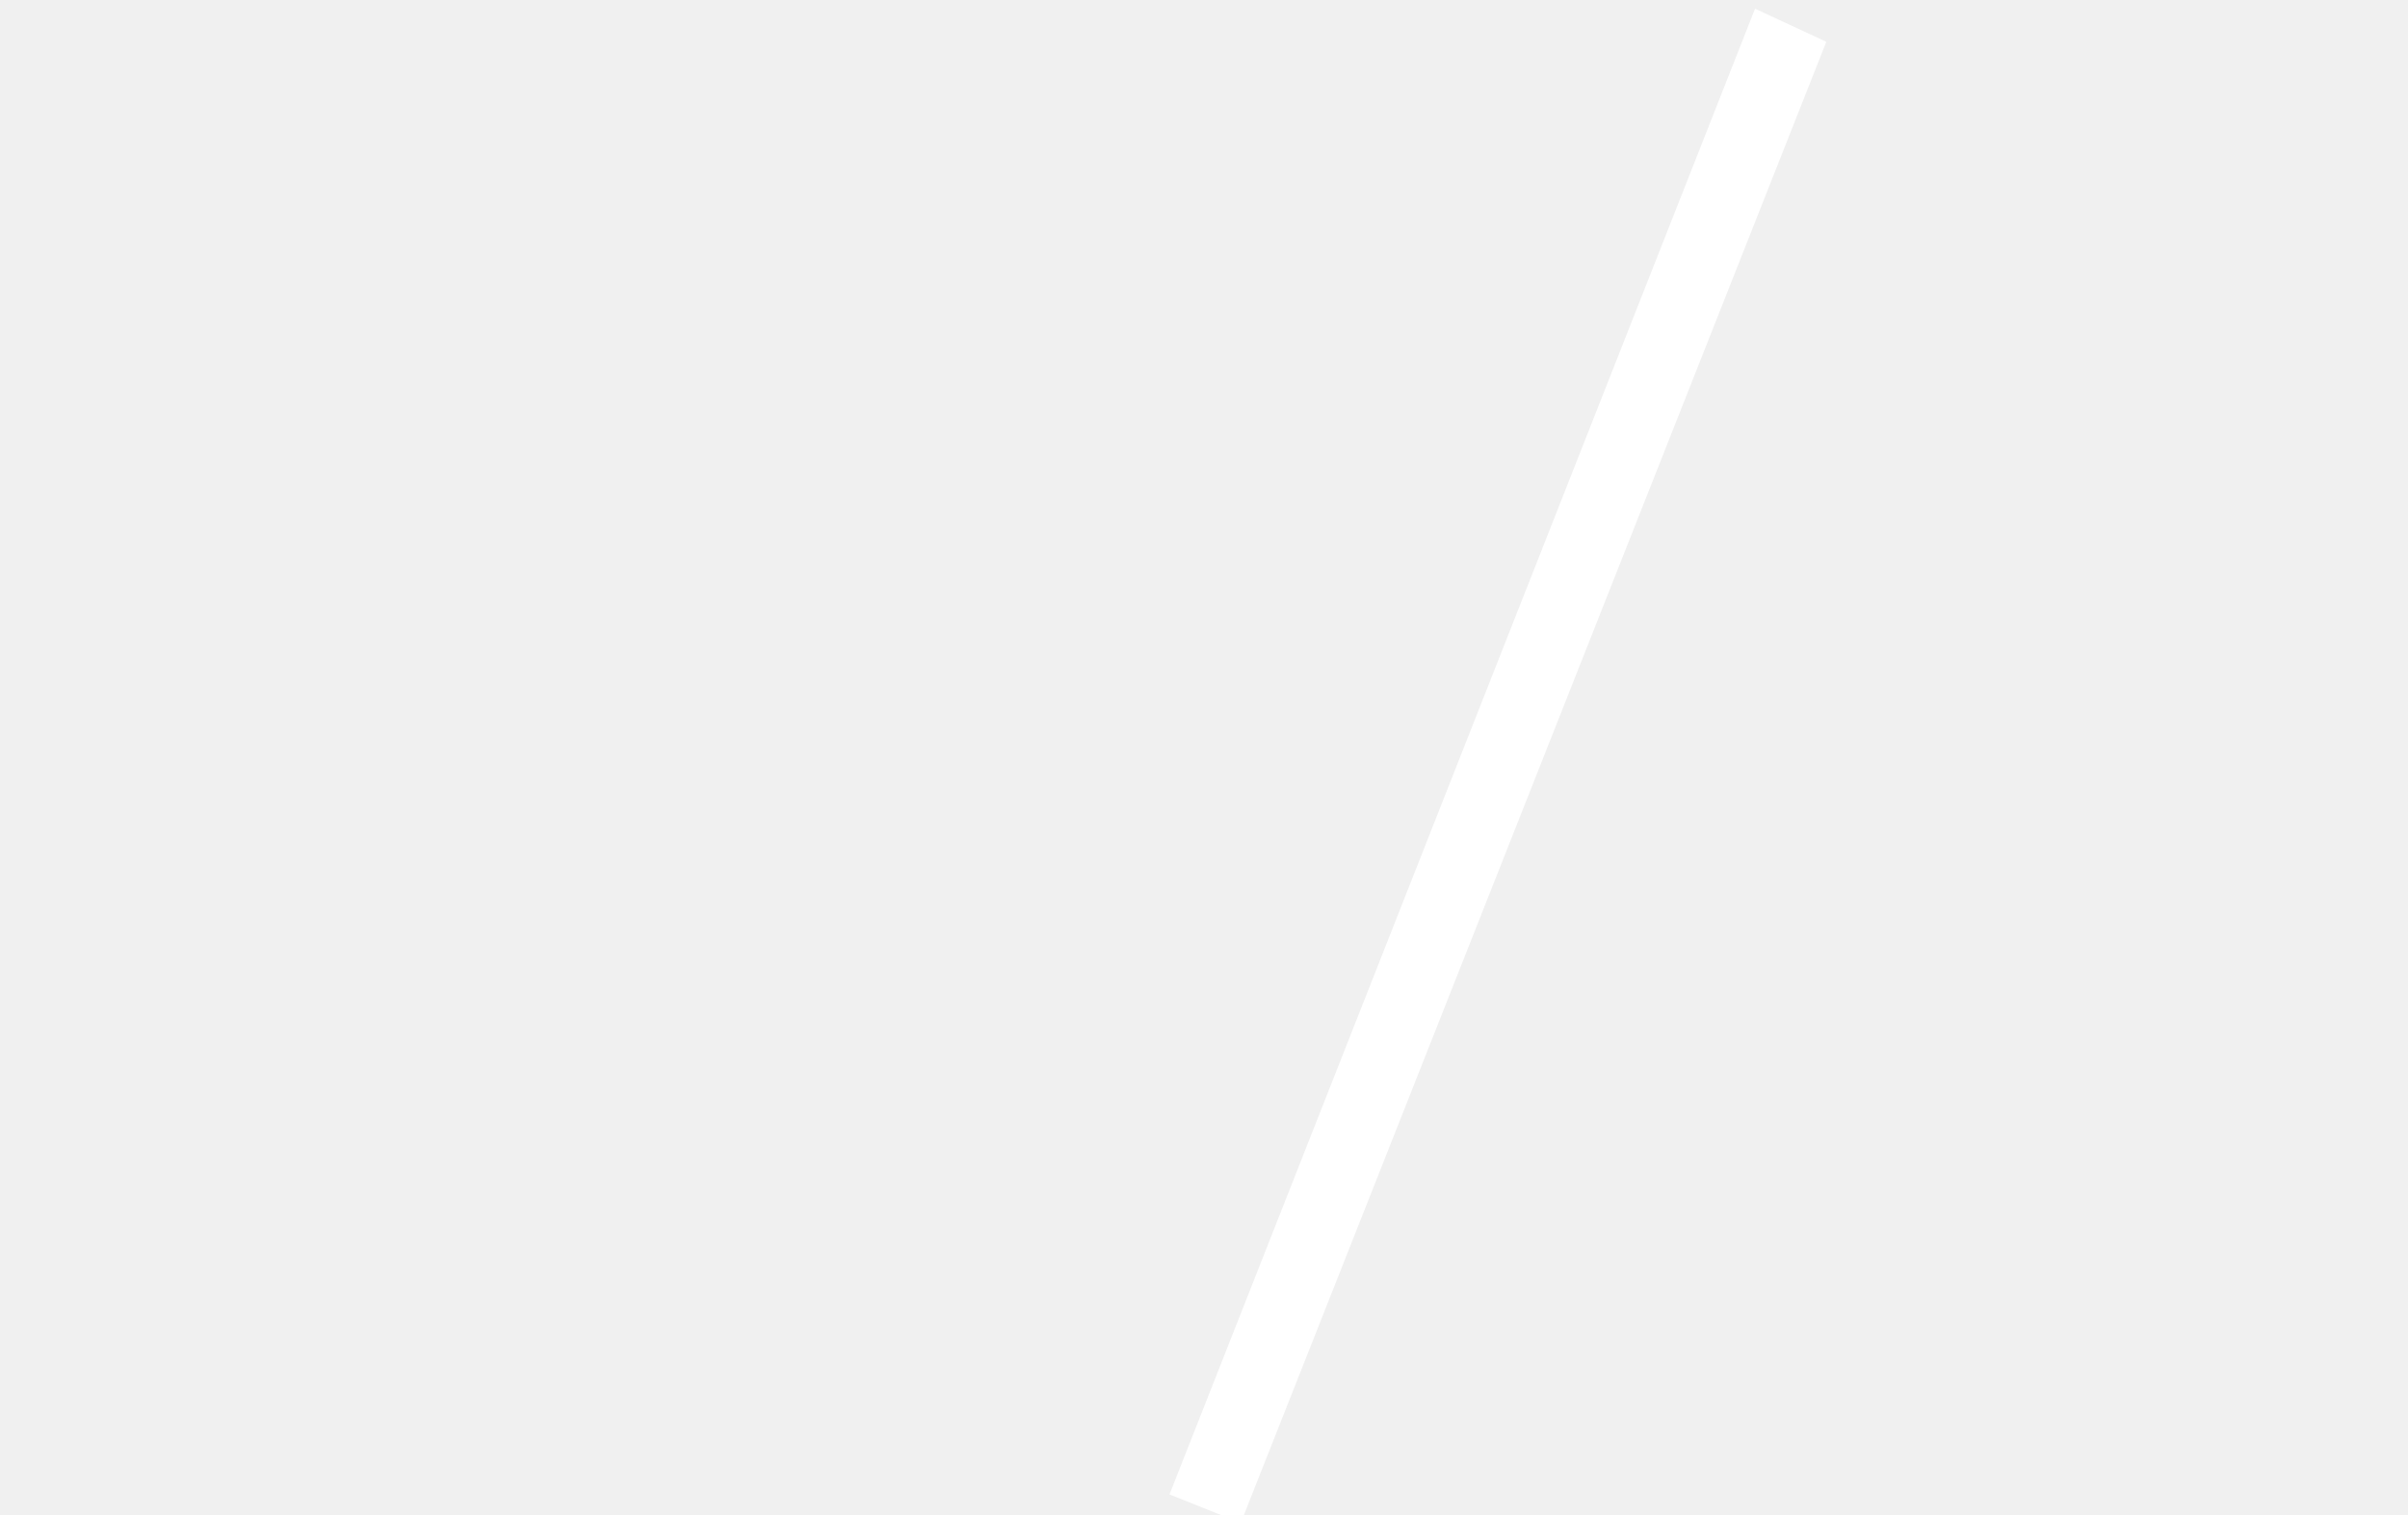
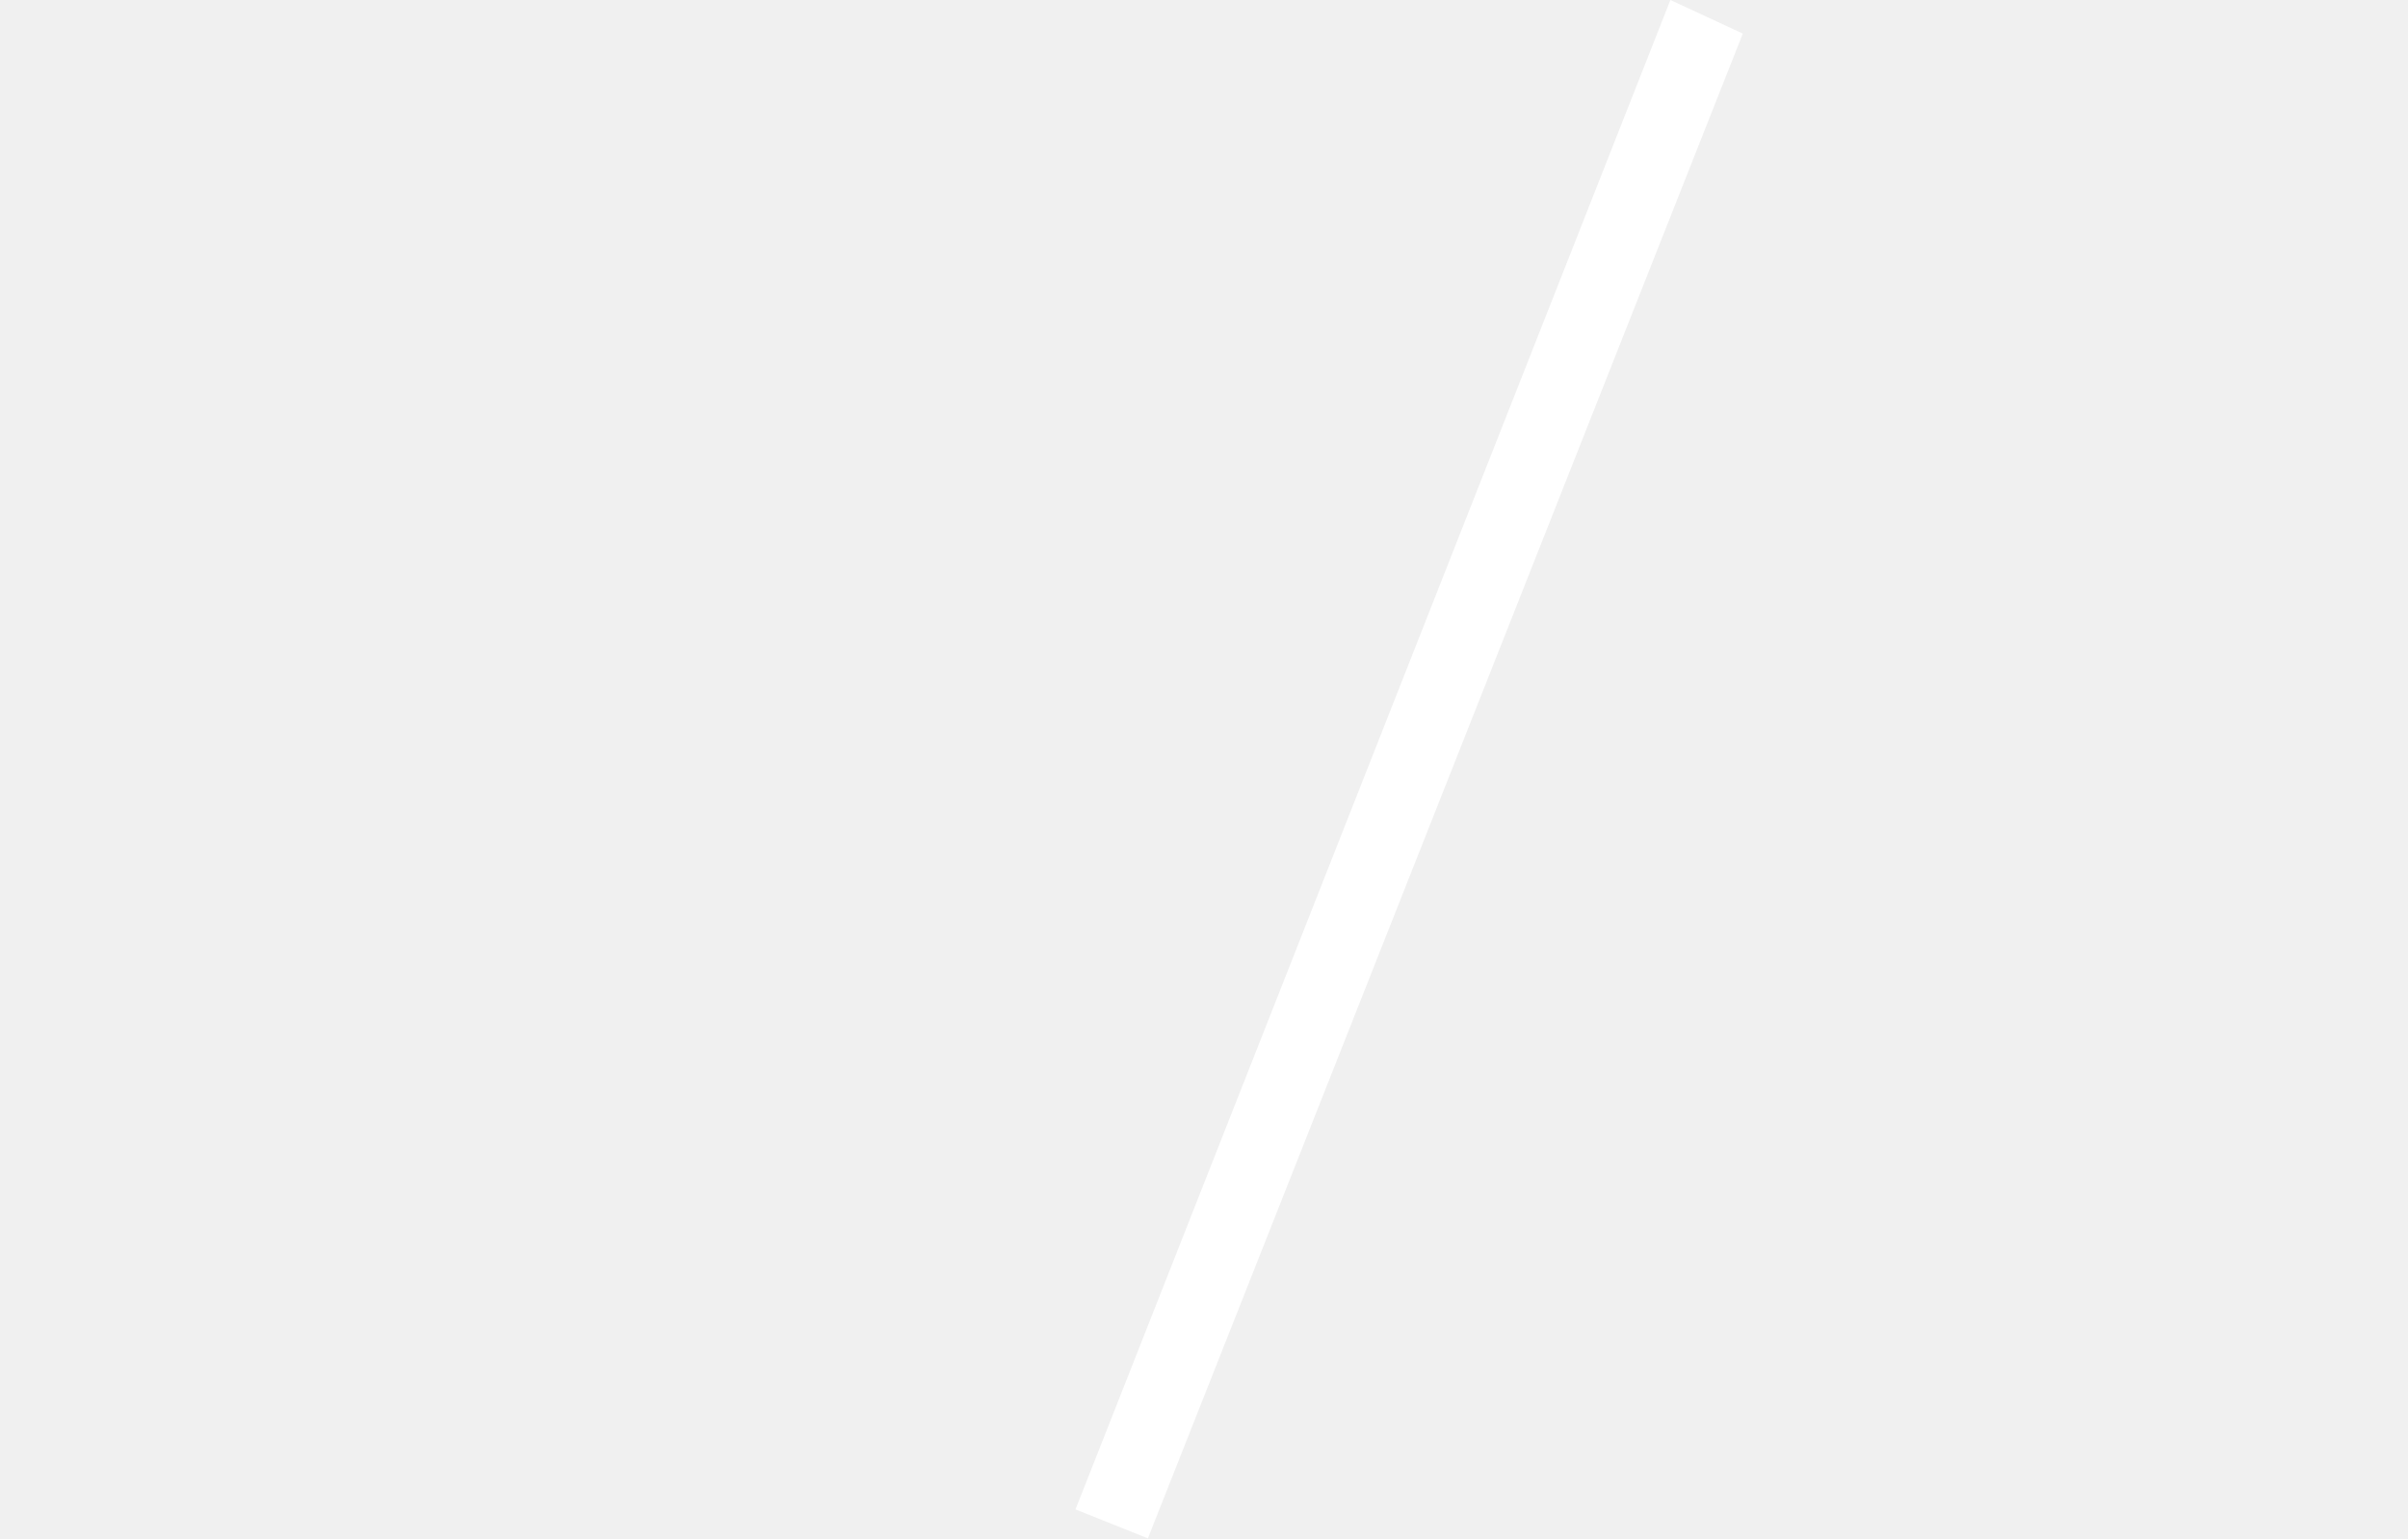
- <svg xmlns="http://www.w3.org/2000/svg" width="17.218mm" height="10.828mm" viewBox="0 0 17.218 10.828" version="1.1" id="svg4666">
+ <svg xmlns="http://www.w3.org/2000/svg" width="16.947mm" height="10.828mm" viewBox="0 0 16.947 10.828" version="1.1" id="svg4666">
  <defs id="defs4660" />
-   <g id="layer1" transform="translate(-67.55021,-49.68117)">
+   <g id="layer1" transform="translate(-68.34342,-49.74353)">
    <g id="g4591" transform="translate(-210.4947,5.436897)">
      <g id="g4611" transform="translate(18.1674,41.1325)">
        <g aria-label="/" transform="matrix(0.2232854,0,0,0.2645833,195.8824,-82.26828)" style="font-style:normal;font-weight:normal;font-size:40px;line-height:1.25;font-family:sans-serif;letter-spacing:0px;word-spacing:0px;display:inline;fill:#000000;fill-opacity:1;stroke:none" id="flowRoot4777">
          <path d="m 345.091,323.826 -18.751,40.031 -2.282,-0.771 18.751,-40.154 z" style="font-style:normal;font-variant:normal;font-weight:normal;font-stretch:normal;font-family:Kabel;-inkscape-font-specification:Kabel;fill:#ffffff;fill-opacity:1" id="path4641" />
        </g>
        <g id="g4752" transform="translate(-4.455599,-2.377545)">
          <g id="flowRoot4737" style="font-style:normal;font-variant:normal;font-weight:normal;font-stretch:normal;font-size:39.179px;line-height:1.25;font-family:Kabel;-inkscape-font-specification:'Kabel, Normal';font-variant-ligatures:normal;font-variant-caps:normal;font-variant-numeric:normal;font-feature-settings:normal;text-align:start;letter-spacing:0px;word-spacing:0px;writing-mode:lr-tb;text-anchor:start;display:inline;fill:#000000;fill-opacity:1;stroke:none" transform="matrix(0.200212,0,0,0.2345019,168.9136,-69.29556)" aria-label="1" />
          <g id="flowRoot4737-2" style="font-style:normal;font-variant:normal;font-weight:normal;font-stretch:normal;font-size:39.179px;line-height:1.25;font-family:Kabel;-inkscape-font-specification:'Kabel, Normal';font-variant-ligatures:normal;font-variant-caps:normal;font-variant-numeric:normal;font-feature-settings:normal;text-align:start;letter-spacing:0px;word-spacing:0px;writing-mode:lr-tb;text-anchor:start;display:inline;fill:#000000;fill-opacity:1;stroke:none" transform="matrix(0.200212,0,0,0.2345019,172.3295,-69.37592)" aria-label="8" />
        </g>
        <g aria-label="1" transform="matrix(0.1763101,0,0,0.2345019,151.1322,-72.10052)" style="font-style:normal;font-variant:normal;font-weight:normal;font-stretch:normal;font-size:41.75px;line-height:1.25;font-family:Kabel;-inkscape-font-specification:'Kabel, Normal';font-variant-ligatures:normal;font-variant-caps:normal;font-variant-numeric:normal;font-feature-settings:normal;text-align:start;letter-spacing:0px;word-spacing:0px;writing-mode:lr-tb;text-anchor:start;display:inline;fill:#000000;fill-opacity:1;stroke:none" id="flowRoot4795" />
      </g>
    </g>
    <flowRoot xml:space="preserve" id="flowRoot18" style="font-style:normal;font-weight:normal;font-size:40px;line-height:1.25;font-family:sans-serif;letter-spacing:0px;word-spacing:0px;fill:#000000;fill-opacity:1;stroke:none" transform="matrix(0.2645833,0,0,0.2645833,67.55021,49.68117)">
      <flowRegion id="flowRegion20">
        <rect id="rect22" width="87.318" height="41.479" x="-8.367" y="-36.73" />
      </flowRegion>
      <flowPara id="flowPara24">22</flowPara>
    </flowRoot>
    <flowRoot xml:space="preserve" id="flowRoot832" style="font-style:normal;font-weight:normal;font-size:40px;line-height:1.25;font-family:sans-serif;letter-spacing:0px;word-spacing:0px;fill:#000000;fill-opacity:1;stroke:none" transform="matrix(0.1911811,0,0,0.2352539,68.40107,49.9612)">
      <flowRegion id="flowRegion834">
        <rect id="rect836" width="81.426" height="51.613" x="-2.121" y="1.449" />
      </flowRegion>
      <flowPara id="flowPara838" style="font-style:normal;font-variant:normal;font-weight:normal;font-stretch:normal;font-family:Kabel;-inkscape-font-specification:Kabel;fill:#ffffff;fill-opacity:1">19</flowPara>
    </flowRoot>
    <flowRoot xml:space="preserve" id="flowRoot832-9" style="font-style:normal;font-weight:normal;font-size:40px;line-height:1.25;font-family:sans-serif;letter-spacing:0px;word-spacing:0px;fill:#000000;fill-opacity:1;stroke:none" transform="matrix(0.1911811,0,0,0.2352539,81.36848,49.99244)">
      <flowRegion id="flowRegion834-6">
        <rect id="rect836-6" width="81.426" height="51.613" x="-2.121" y="1.449" />
      </flowRegion>
-       <flowPara id="flowPara838-9" style="font-style:normal;font-variant:normal;font-weight:normal;font-stretch:normal;font-family:Kabel;-inkscape-font-specification:Kabel;fill:#ffffff;fill-opacity:1">1</flowPara>
+       <flowPara id="flowPara838-9" style="font-style:normal;font-variant:normal;font-weight:normal;font-stretch:normal;font-family:Kabel;-inkscape-font-specification:Kabel;fill:#ffffff;fill-opacity:1">2</flowPara>
    </flowRoot>
  </g>
</svg>
